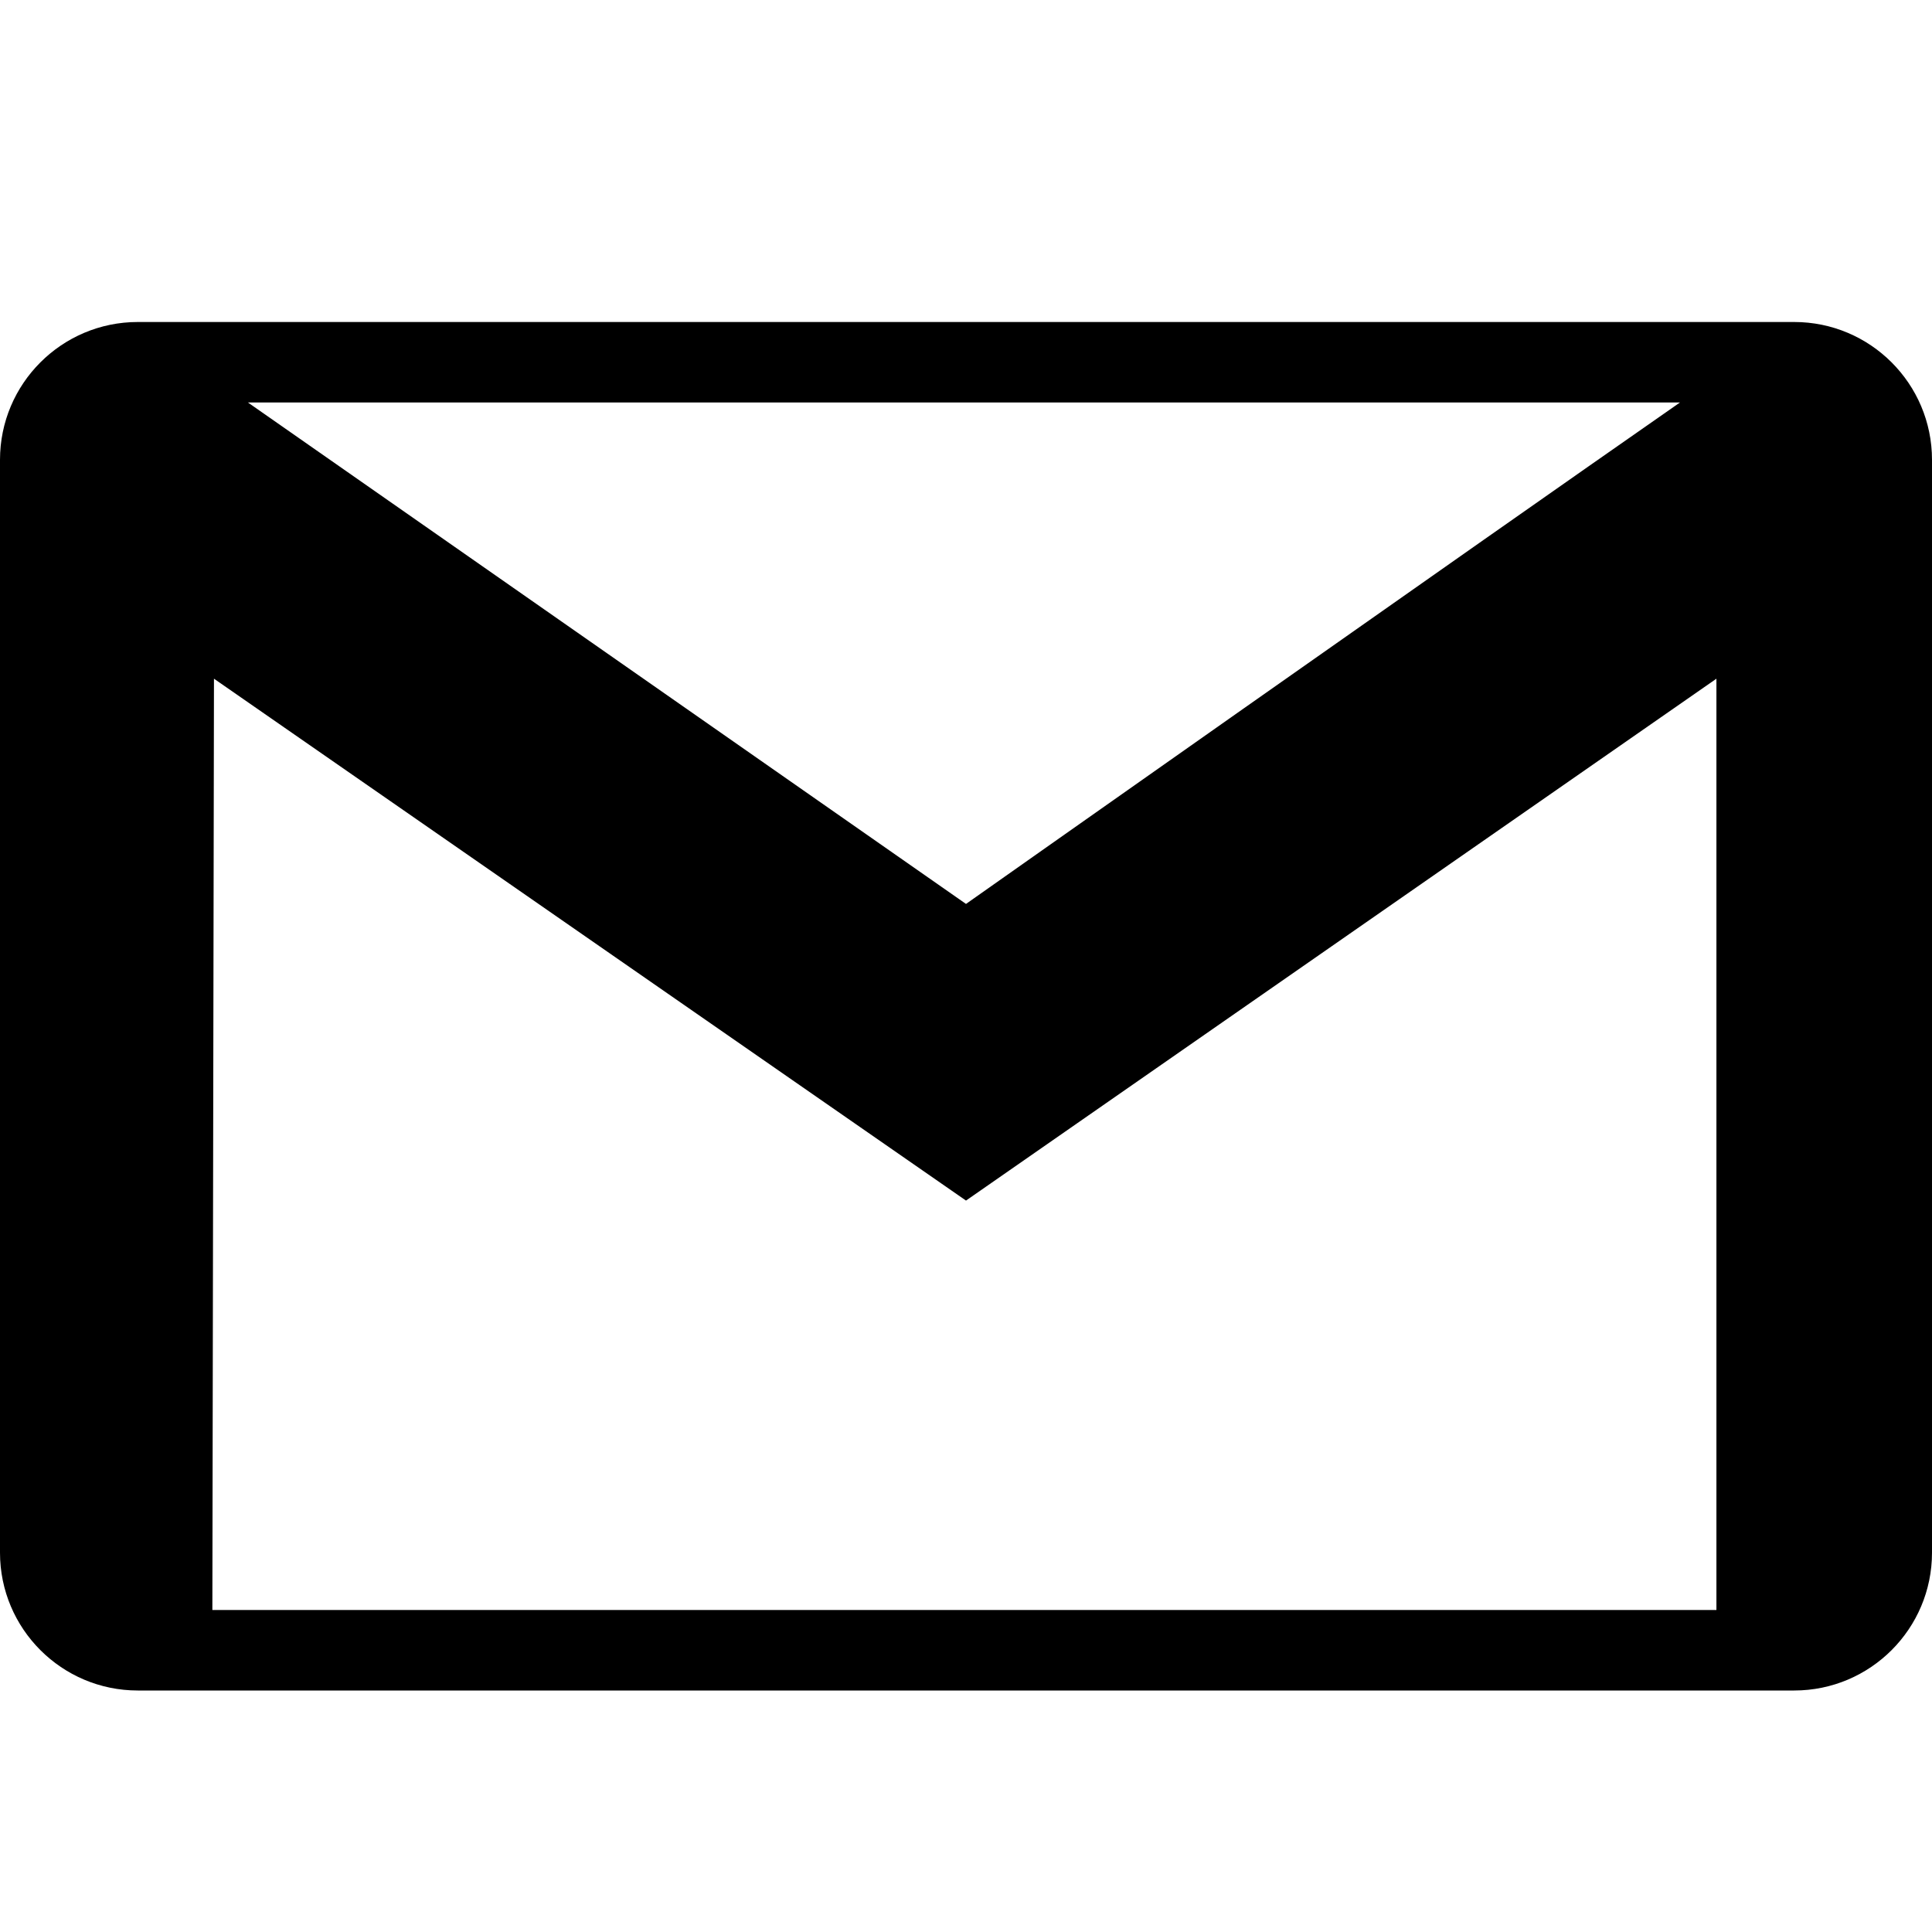
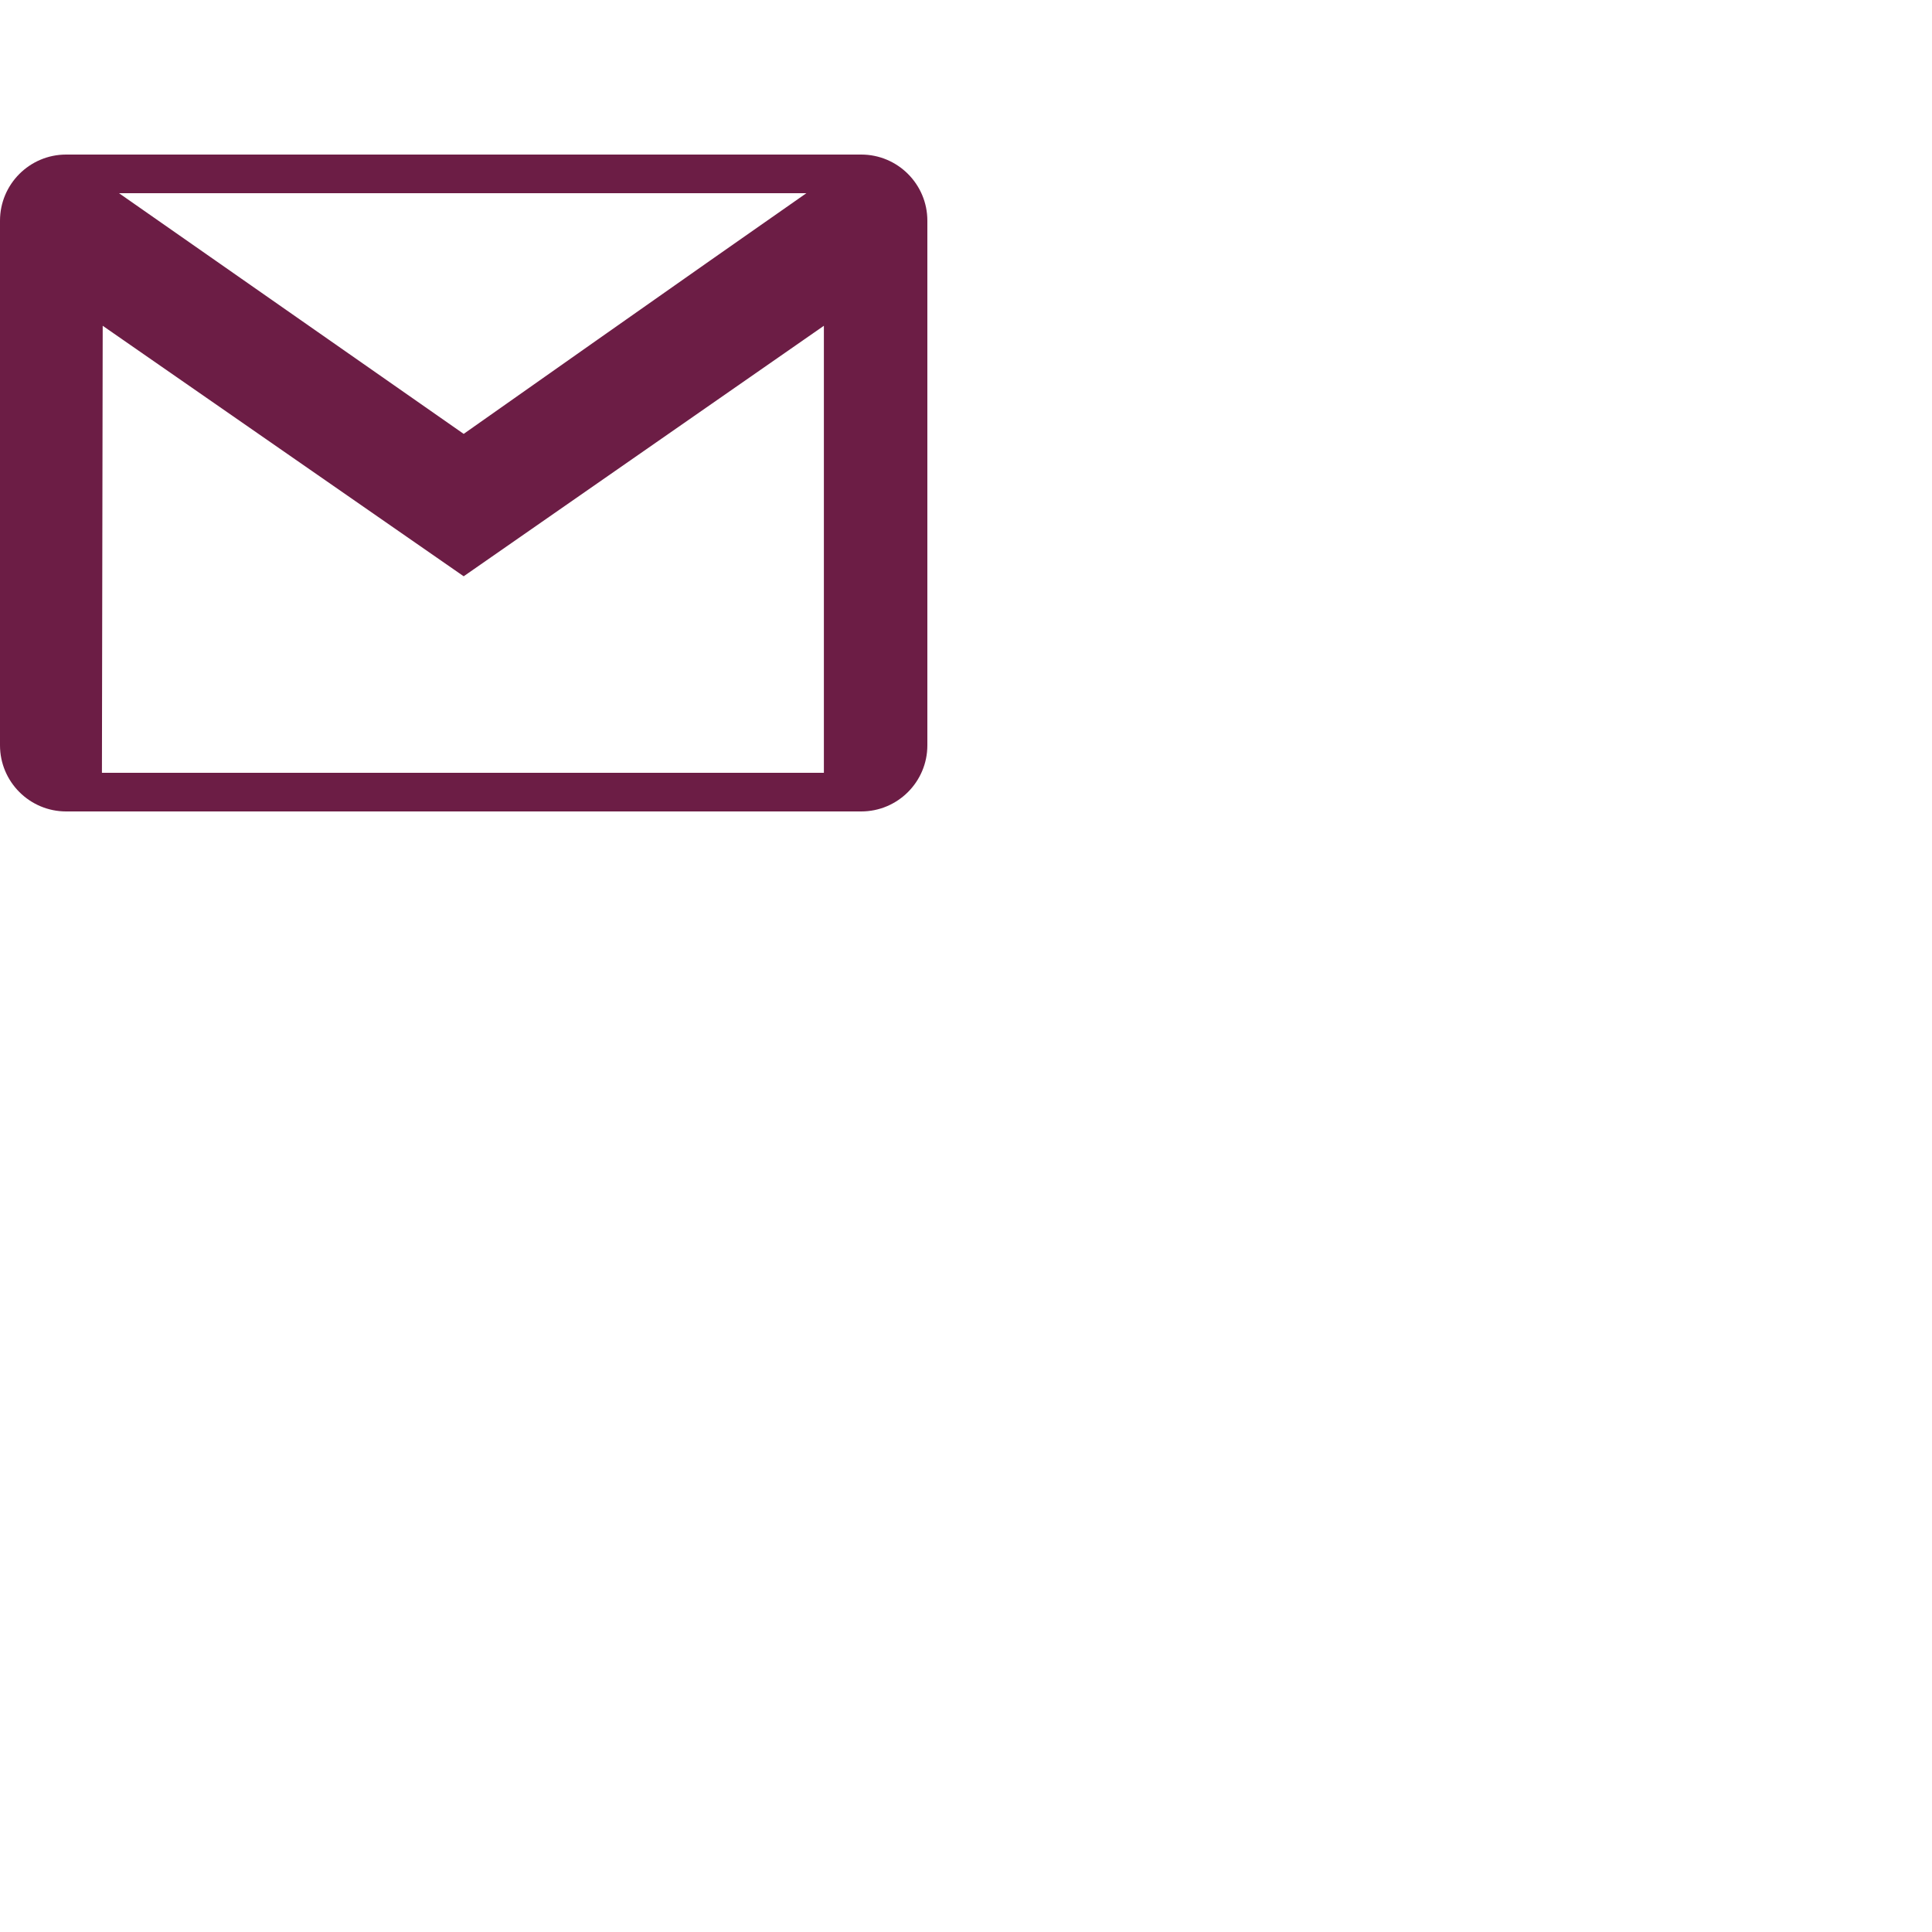
- <svg xmlns="http://www.w3.org/2000/svg" class="icon" width="24" height="24" fill-rule="evenodd" clip-rule="evenodd">
-   <path d="M22.288 21h-20.576c-.945 0-1.712-.767-1.712-1.712v-13.576c0-.945.767-1.712 1.712-1.712h20.576c.945 0 1.712.767 1.712 1.712v13.576c0 .945-.767 1.712-1.712 1.712zm-10.288-6.086l-9.342-6.483-.02 11.569h18.684v-11.569l-9.322 6.483zm8.869-9.914h-17.789l8.92 6.229s6.252-4.406 8.869-6.229z" />
+ <svg xmlns="http://www.w3.org/2000/svg" class="icon" width="50" height="50" fill-rule="evenodd" clip-rule="evenodd">
+   <path fill="#6C1D45" d="M22.288 21h-20.576c-.945 0-1.712-.767-1.712-1.712v-13.576c0-.945.767-1.712 1.712-1.712h20.576c.945 0 1.712.767 1.712 1.712v13.576c0 .945-.767 1.712-1.712 1.712zm-10.288-6.086l-9.342-6.483-.02 11.569h18.684v-11.569l-9.322 6.483zm8.869-9.914h-17.789l8.92 6.229s6.252-4.406 8.869-6.229z" />
</svg>
